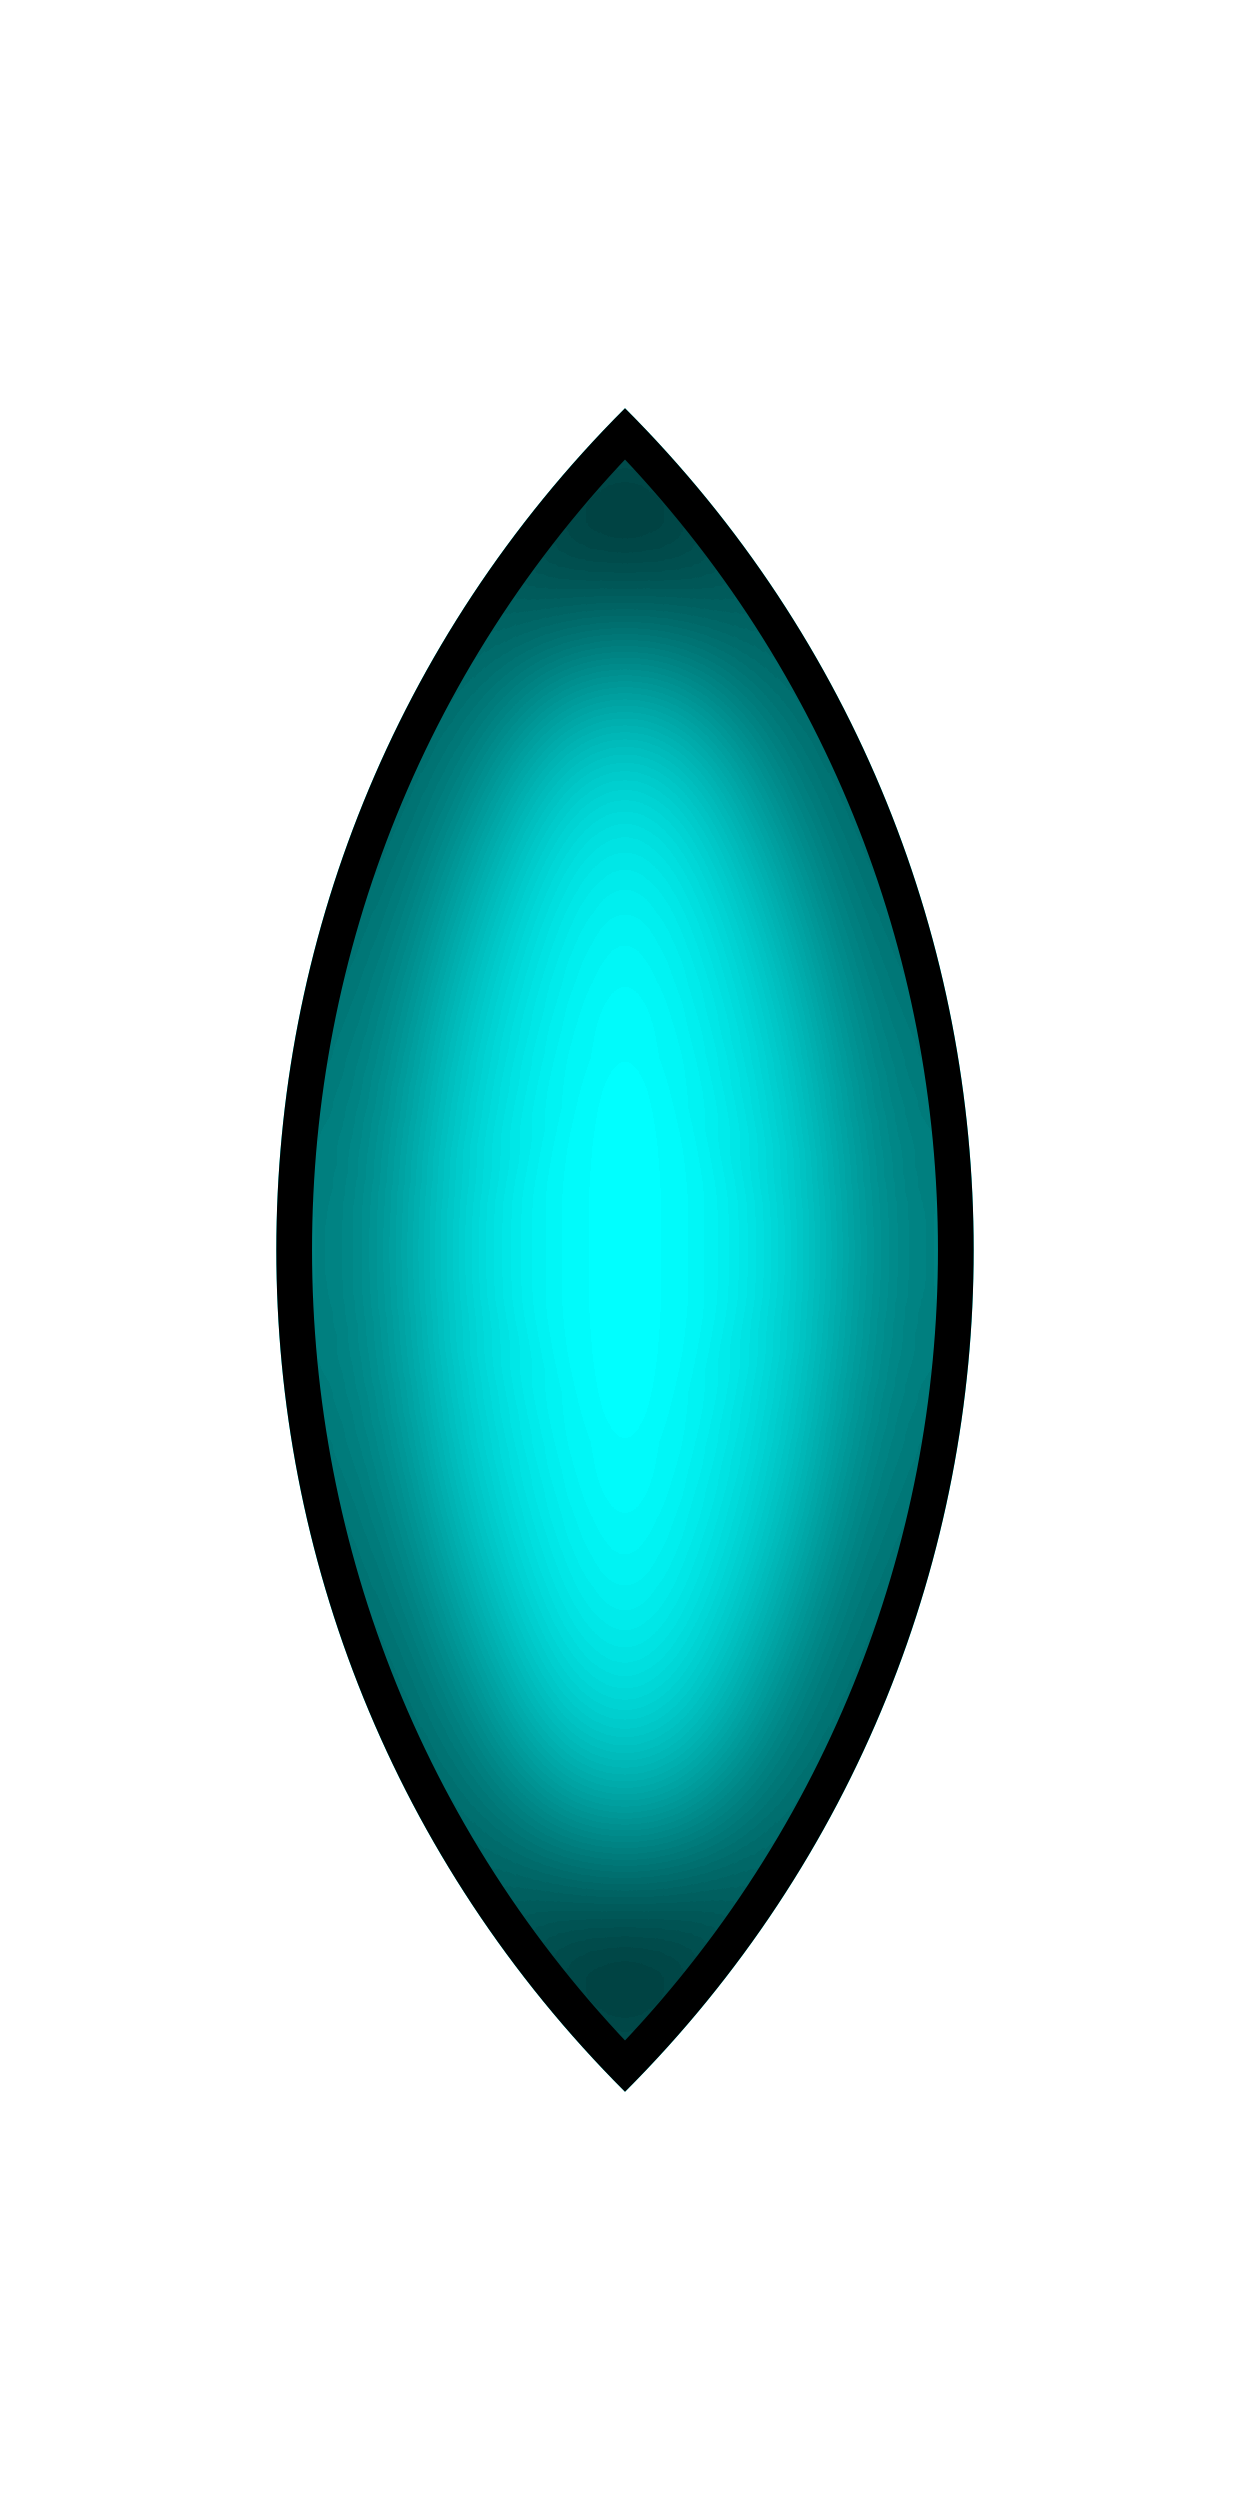
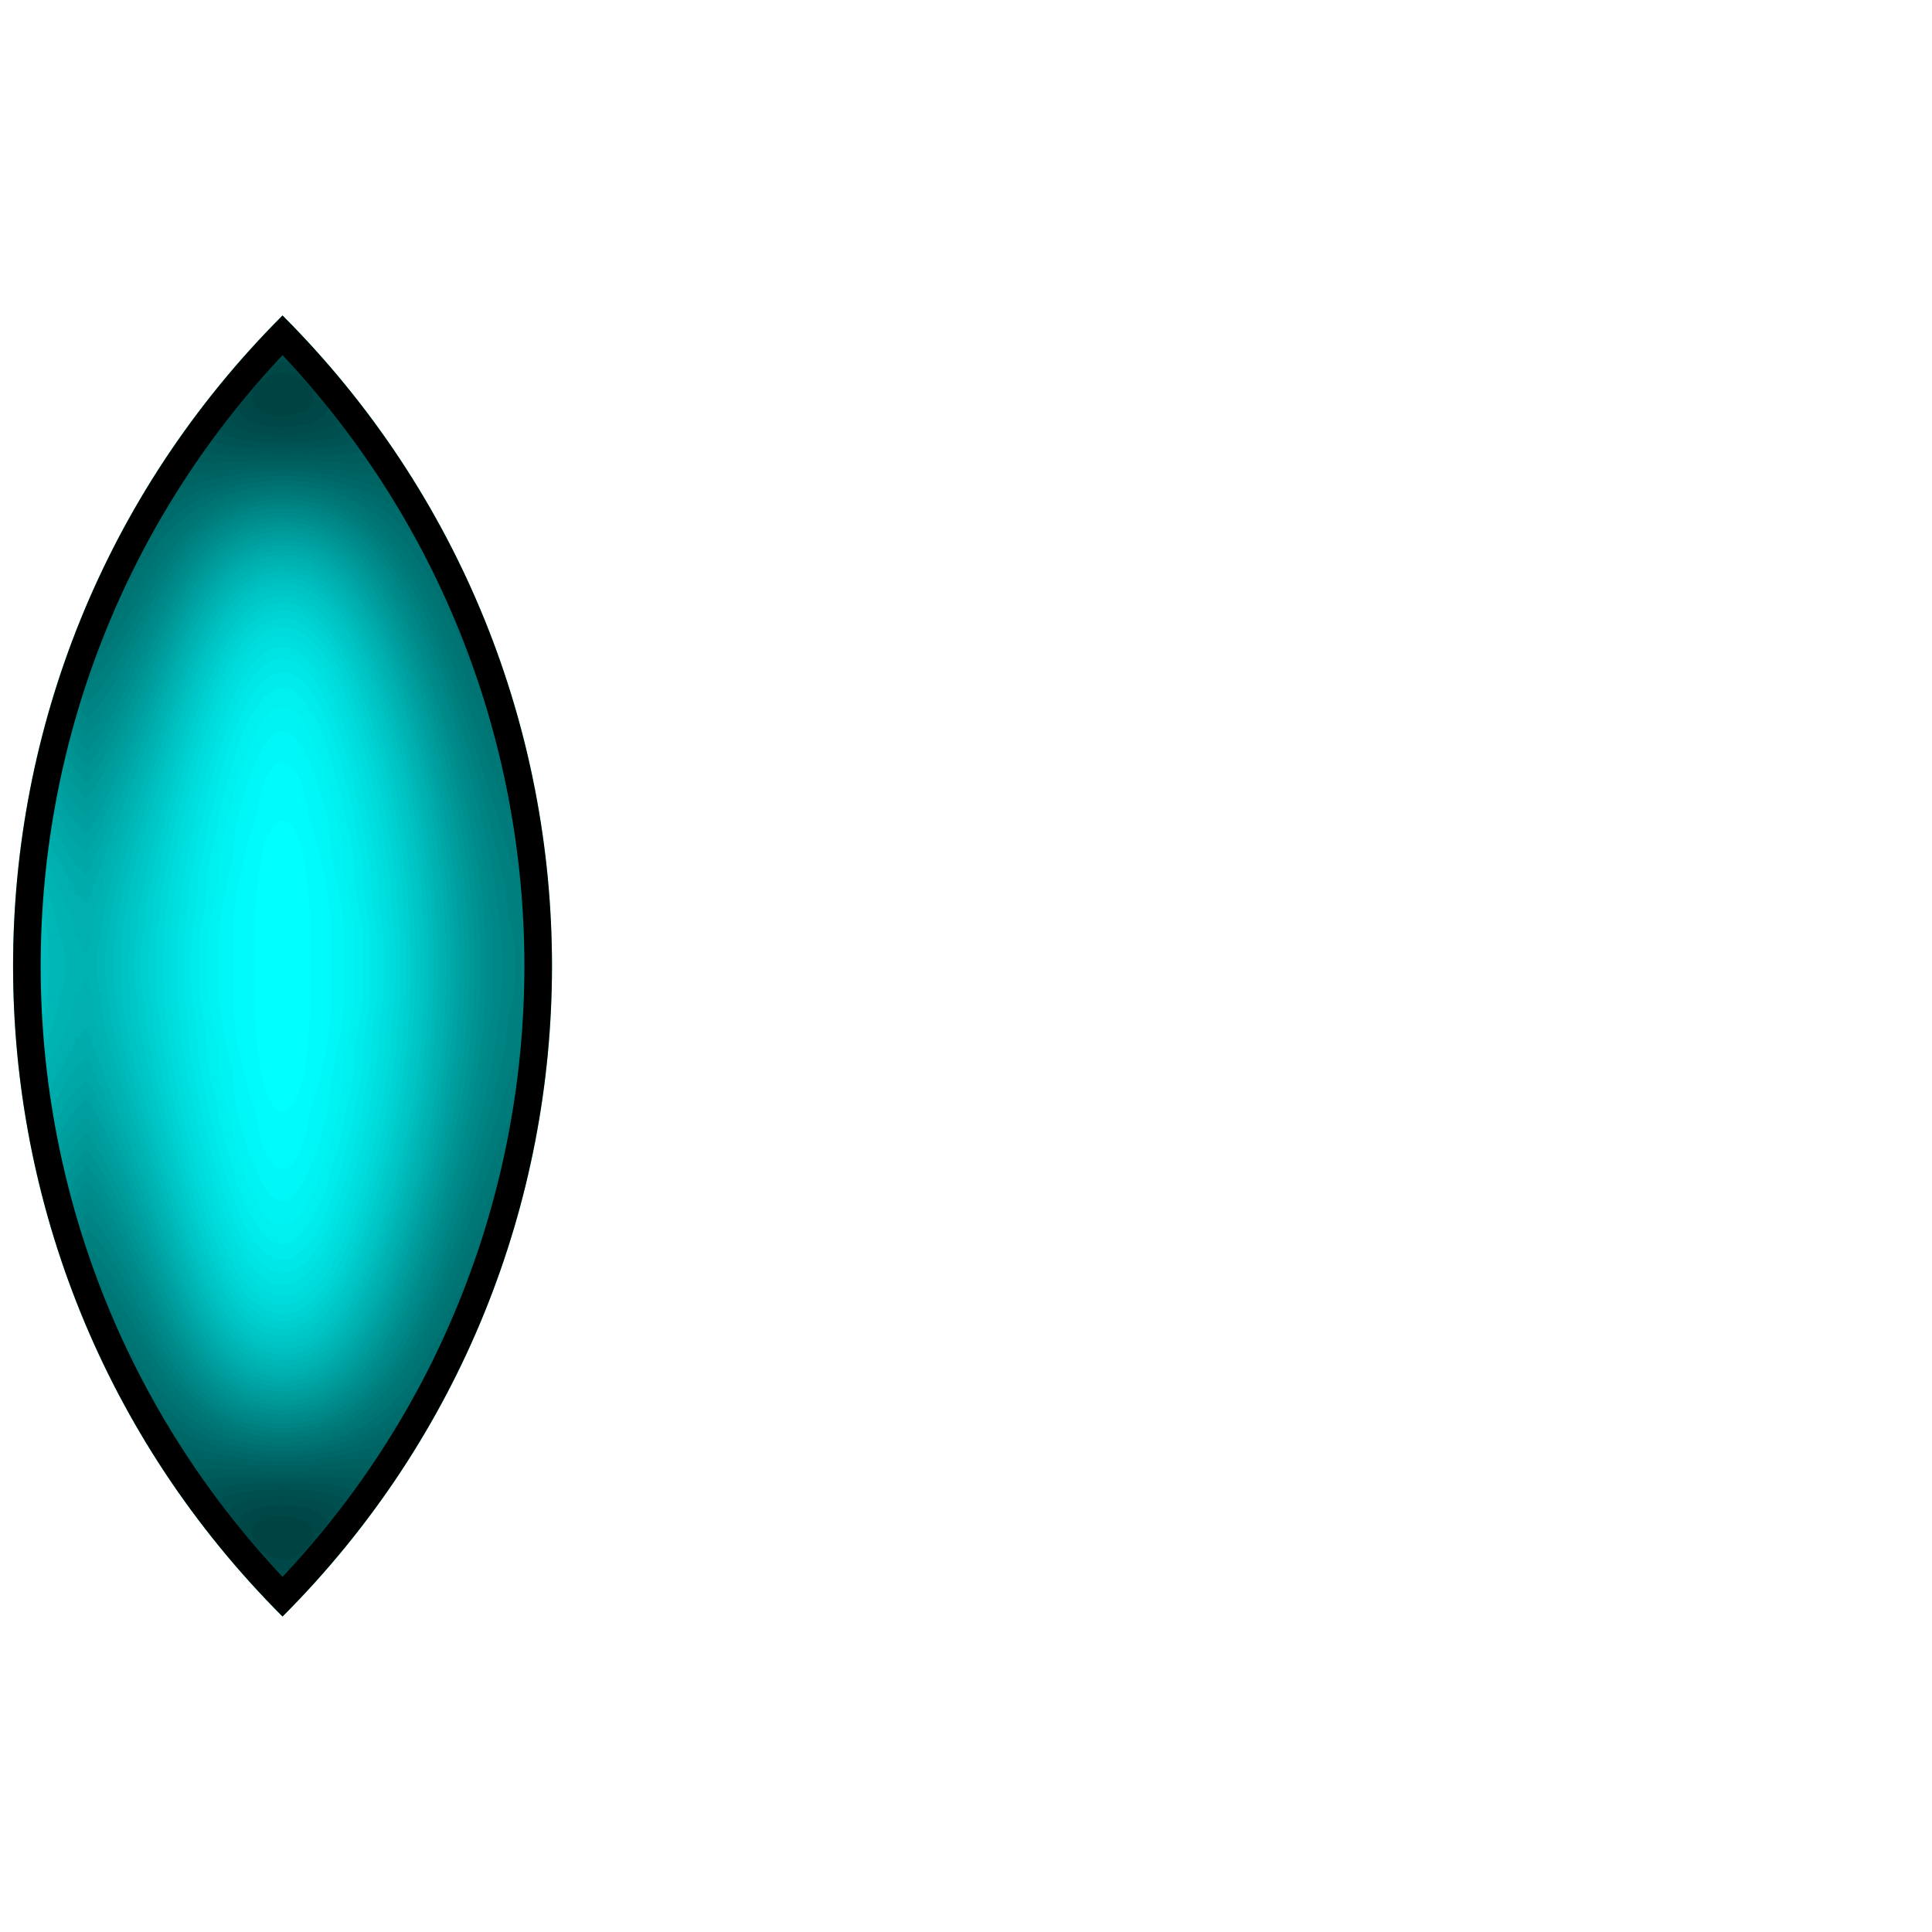
- <svg xmlns="http://www.w3.org/2000/svg" xmlns:xlink="http://www.w3.org/1999/xlink" width="105" height="210">
+ <svg xmlns="http://www.w3.org/2000/svg" xmlns:xlink="http://www.w3.org/1999/xlink" width="210" height="210">
  <defs>
    <filter id="glow">
      <feFlood flood-color="black" flood-opacity="0.6" in="SourceGraphic" />
      <feComposite operator="in" in2="SourceGraphic" />
      <feGaussianBlur stdDeviation="10" />
      <feComponentTransfer result="glow1">
        <feFuncA type="linear" slope="4" intercept="0" />
      </feComponentTransfer>
      <feMerge>
        <feMergeNode in="glow1" />
        <feMergeNode in="SourceGraphic" />
      </feMerge>
    </filter>
    <clipPath id="clip">
-       <path id="path" d="M 52.5 105 m 0 70.71 a 100 100 0 0 0 0 -141.42 a 100 100 0 0 0 0 141.42 z" />
+       <path id="path" d="M 30.71 105 m 0 70.71 a 100 100 0 0 0 0 -141.42 a 100 100 0 0 0 0 141.42 z" />
    </clipPath>
  </defs>
  <use clip-path="url(#clip)" fill="#0FF" xlink:href="#path" />
  <use filter="url(#glow)" clip-path="url(#clip)" fill="none" stroke="black" stroke-width="6" xlink:href="#path" />
</svg>
